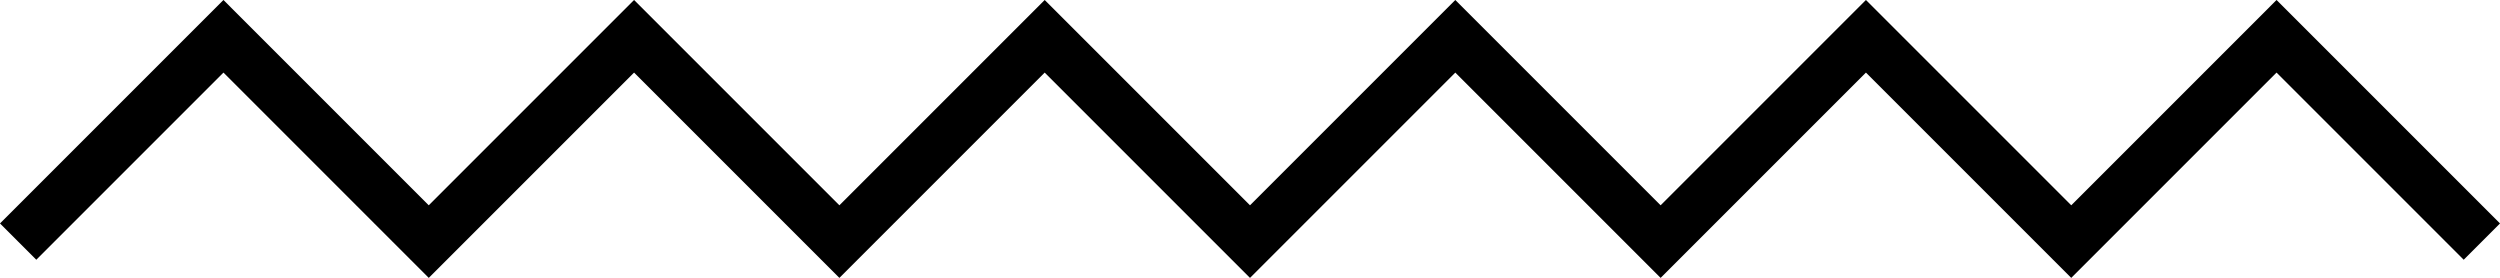
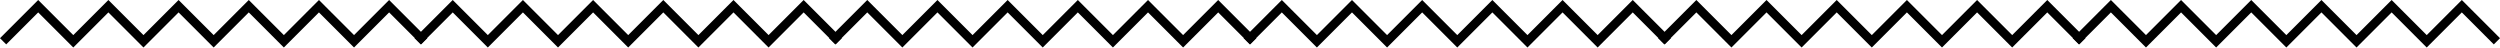
- <svg xmlns="http://www.w3.org/2000/svg" viewBox="0 0 194.828 21.657">
+ <svg xmlns="http://www.w3.org/2000/svg" viewBox="0 0 1139.828 21.657">
  <defs>
    <style>.a{fill:none;stroke:#000;stroke-width:4px;}</style>
  </defs>
-   <path class="a" d="M6904.5,2312.5l16-16,16,16,16-16,16,16,16-16,16,16,16-16,16,16,16-16,16,16,16-16,16,16" transform="translate(-6903.086 -2293.672)" />
+   <g transform="translate(-6933.086 -2935.672)">
+     <path class="a" d="M6904.5,2312.5l16-16,16,16,16-16,16,16,16-16,16,16,16-16,16,16,16-16,16,16,16-16,16,16" transform="translate(30 642)" />
+     <path class="a" d="M6904.5,2312.5l16-16,16,16,16-16,16,16,16-16,16,16,16-16,16,16,16-16,16,16,16-16,16,16" transform="translate(219 642)" />
+     <path class="a" d="M6904.5,2312.5l16-16,16,16,16-16,16,16,16-16,16,16,16-16,16,16,16-16,16,16,16-16,16,16" transform="translate(408 642)" />
+     <path class="a" d="M6904.5,2312.5l16-16,16,16,16-16,16,16,16-16,16,16,16-16,16,16,16-16,16,16,16-16,16,16" transform="translate(597 642)" />
+     <path class="a" d="M6904.5,2312.5l16-16,16,16,16-16,16,16,16-16,16,16,16-16,16,16,16-16,16,16,16-16,16,16" transform="translate(786 642)" />
+     <path class="a" d="M6904.5,2312.5l16-16,16,16,16-16,16,16,16-16,16,16,16-16,16,16,16-16,16,16,16-16,16,16" transform="translate(975 642)" />
+   </g>
</svg>
